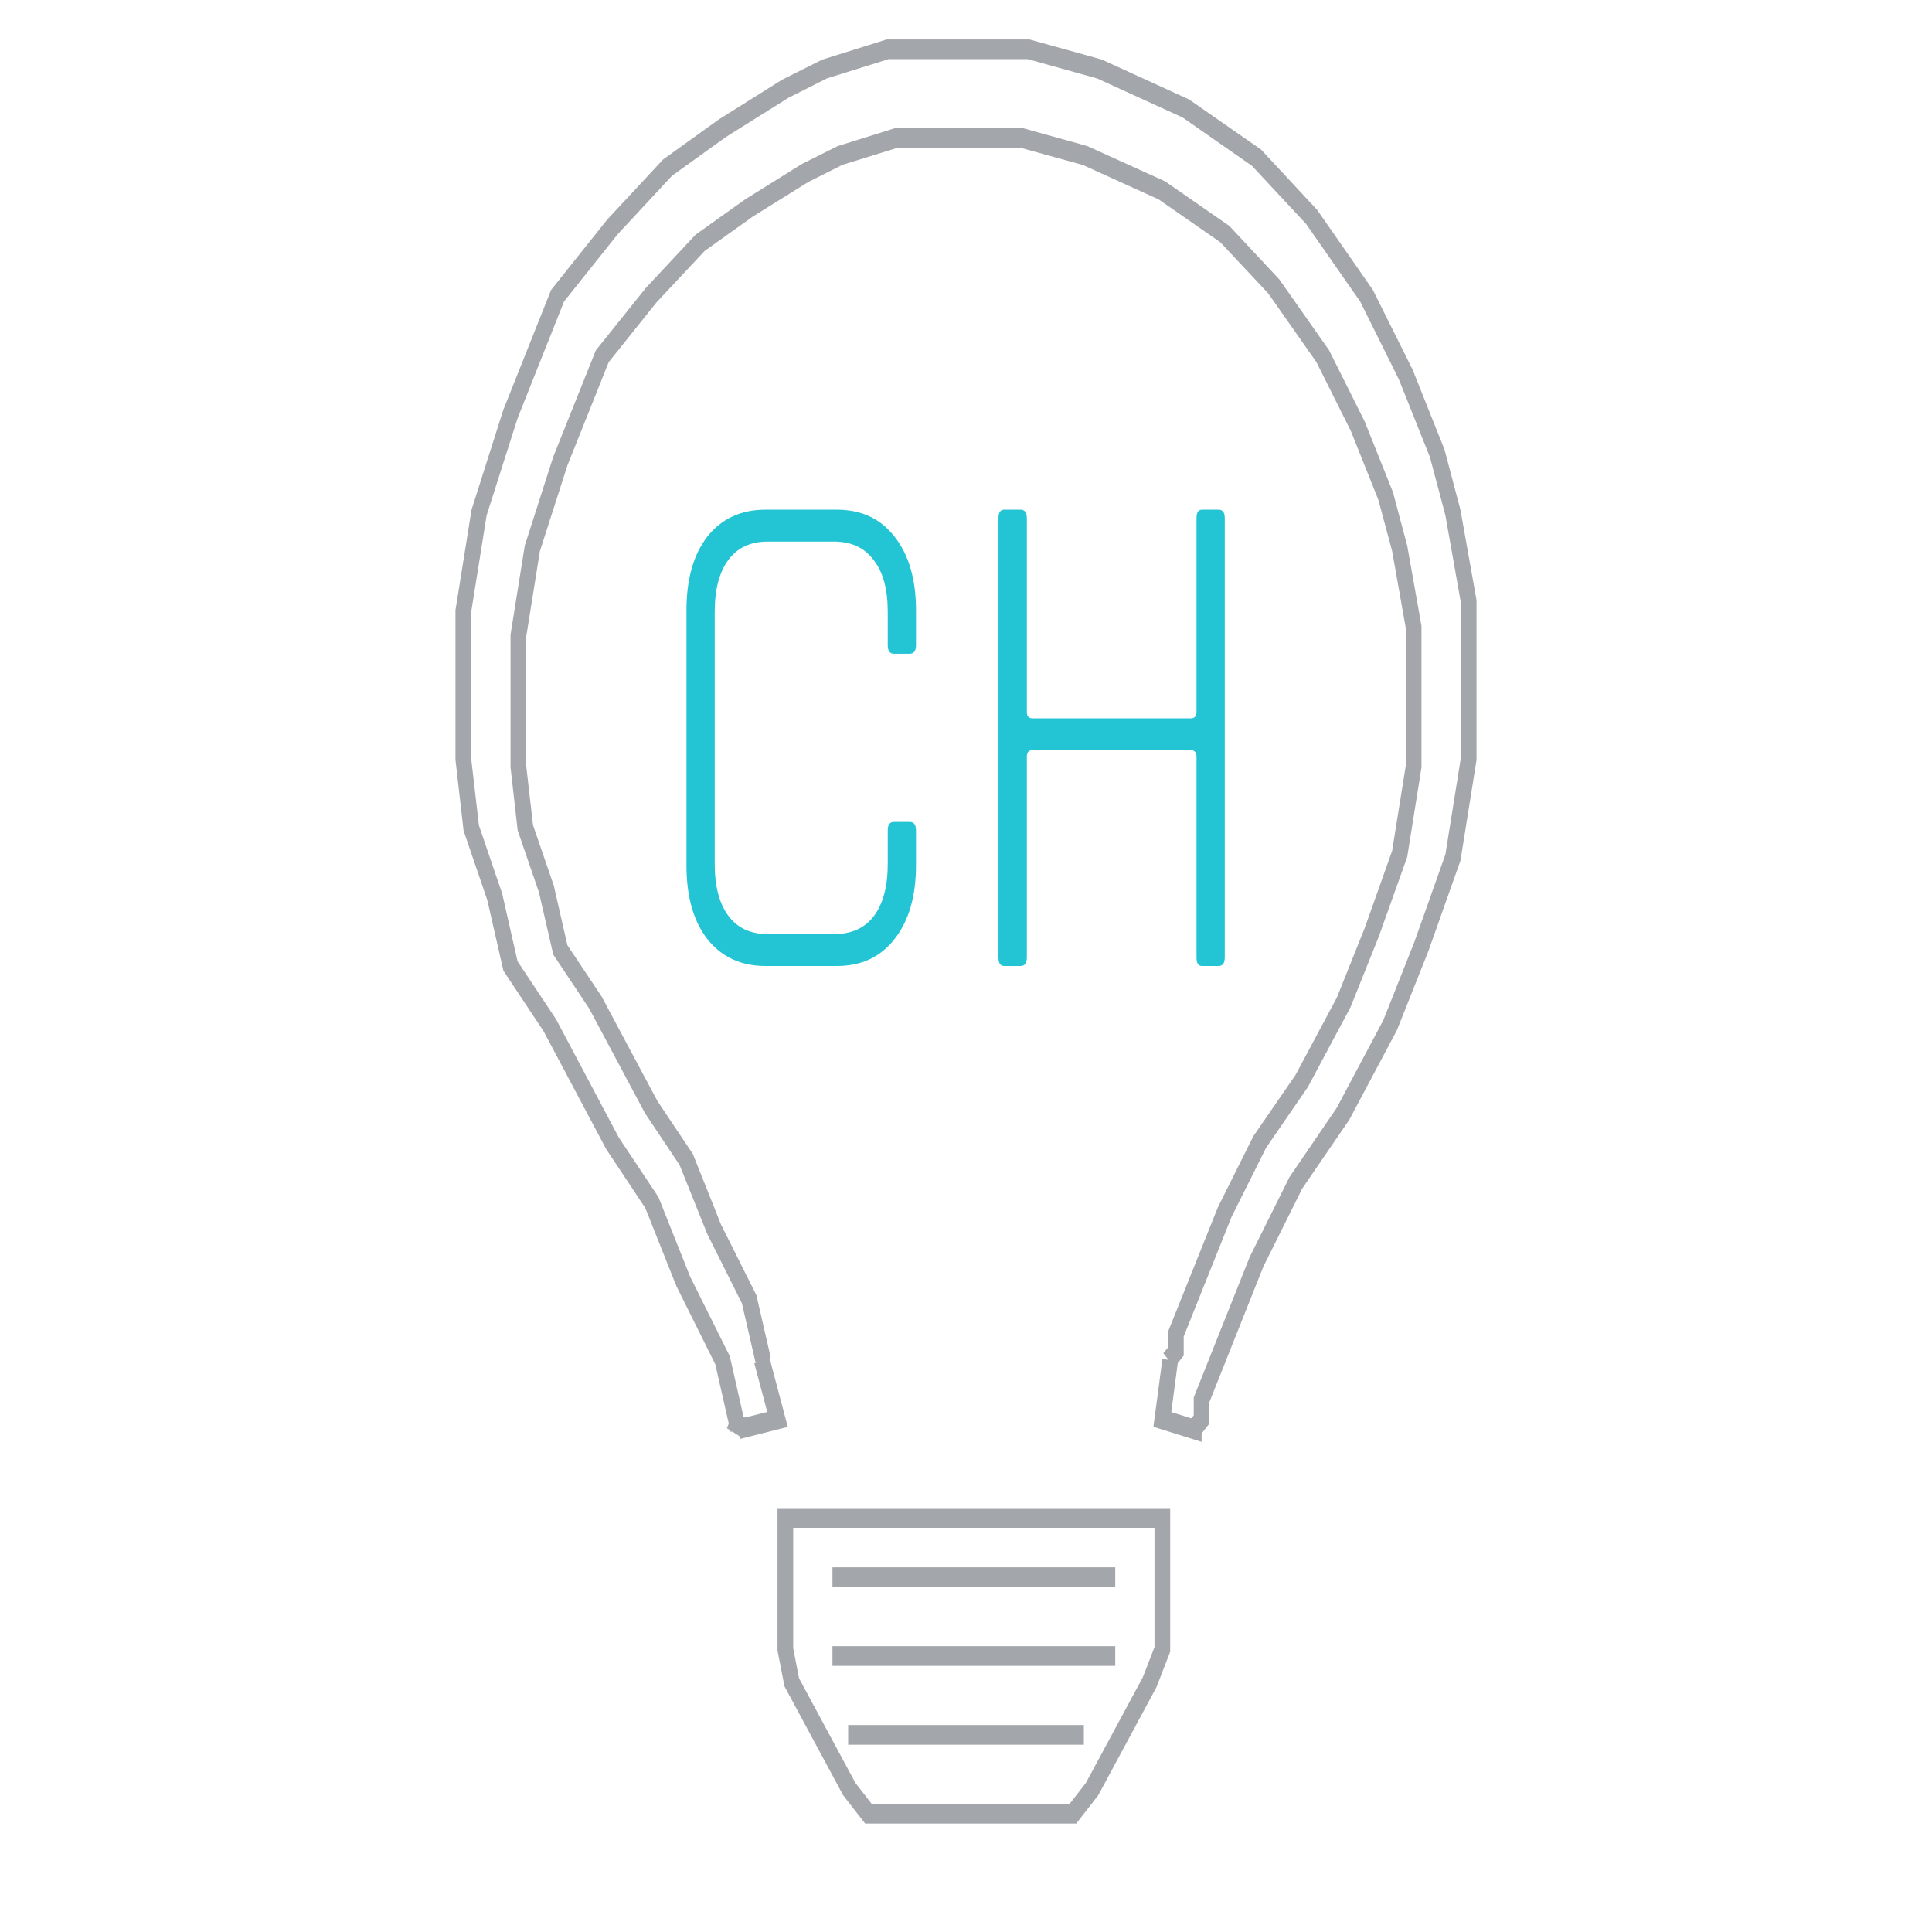
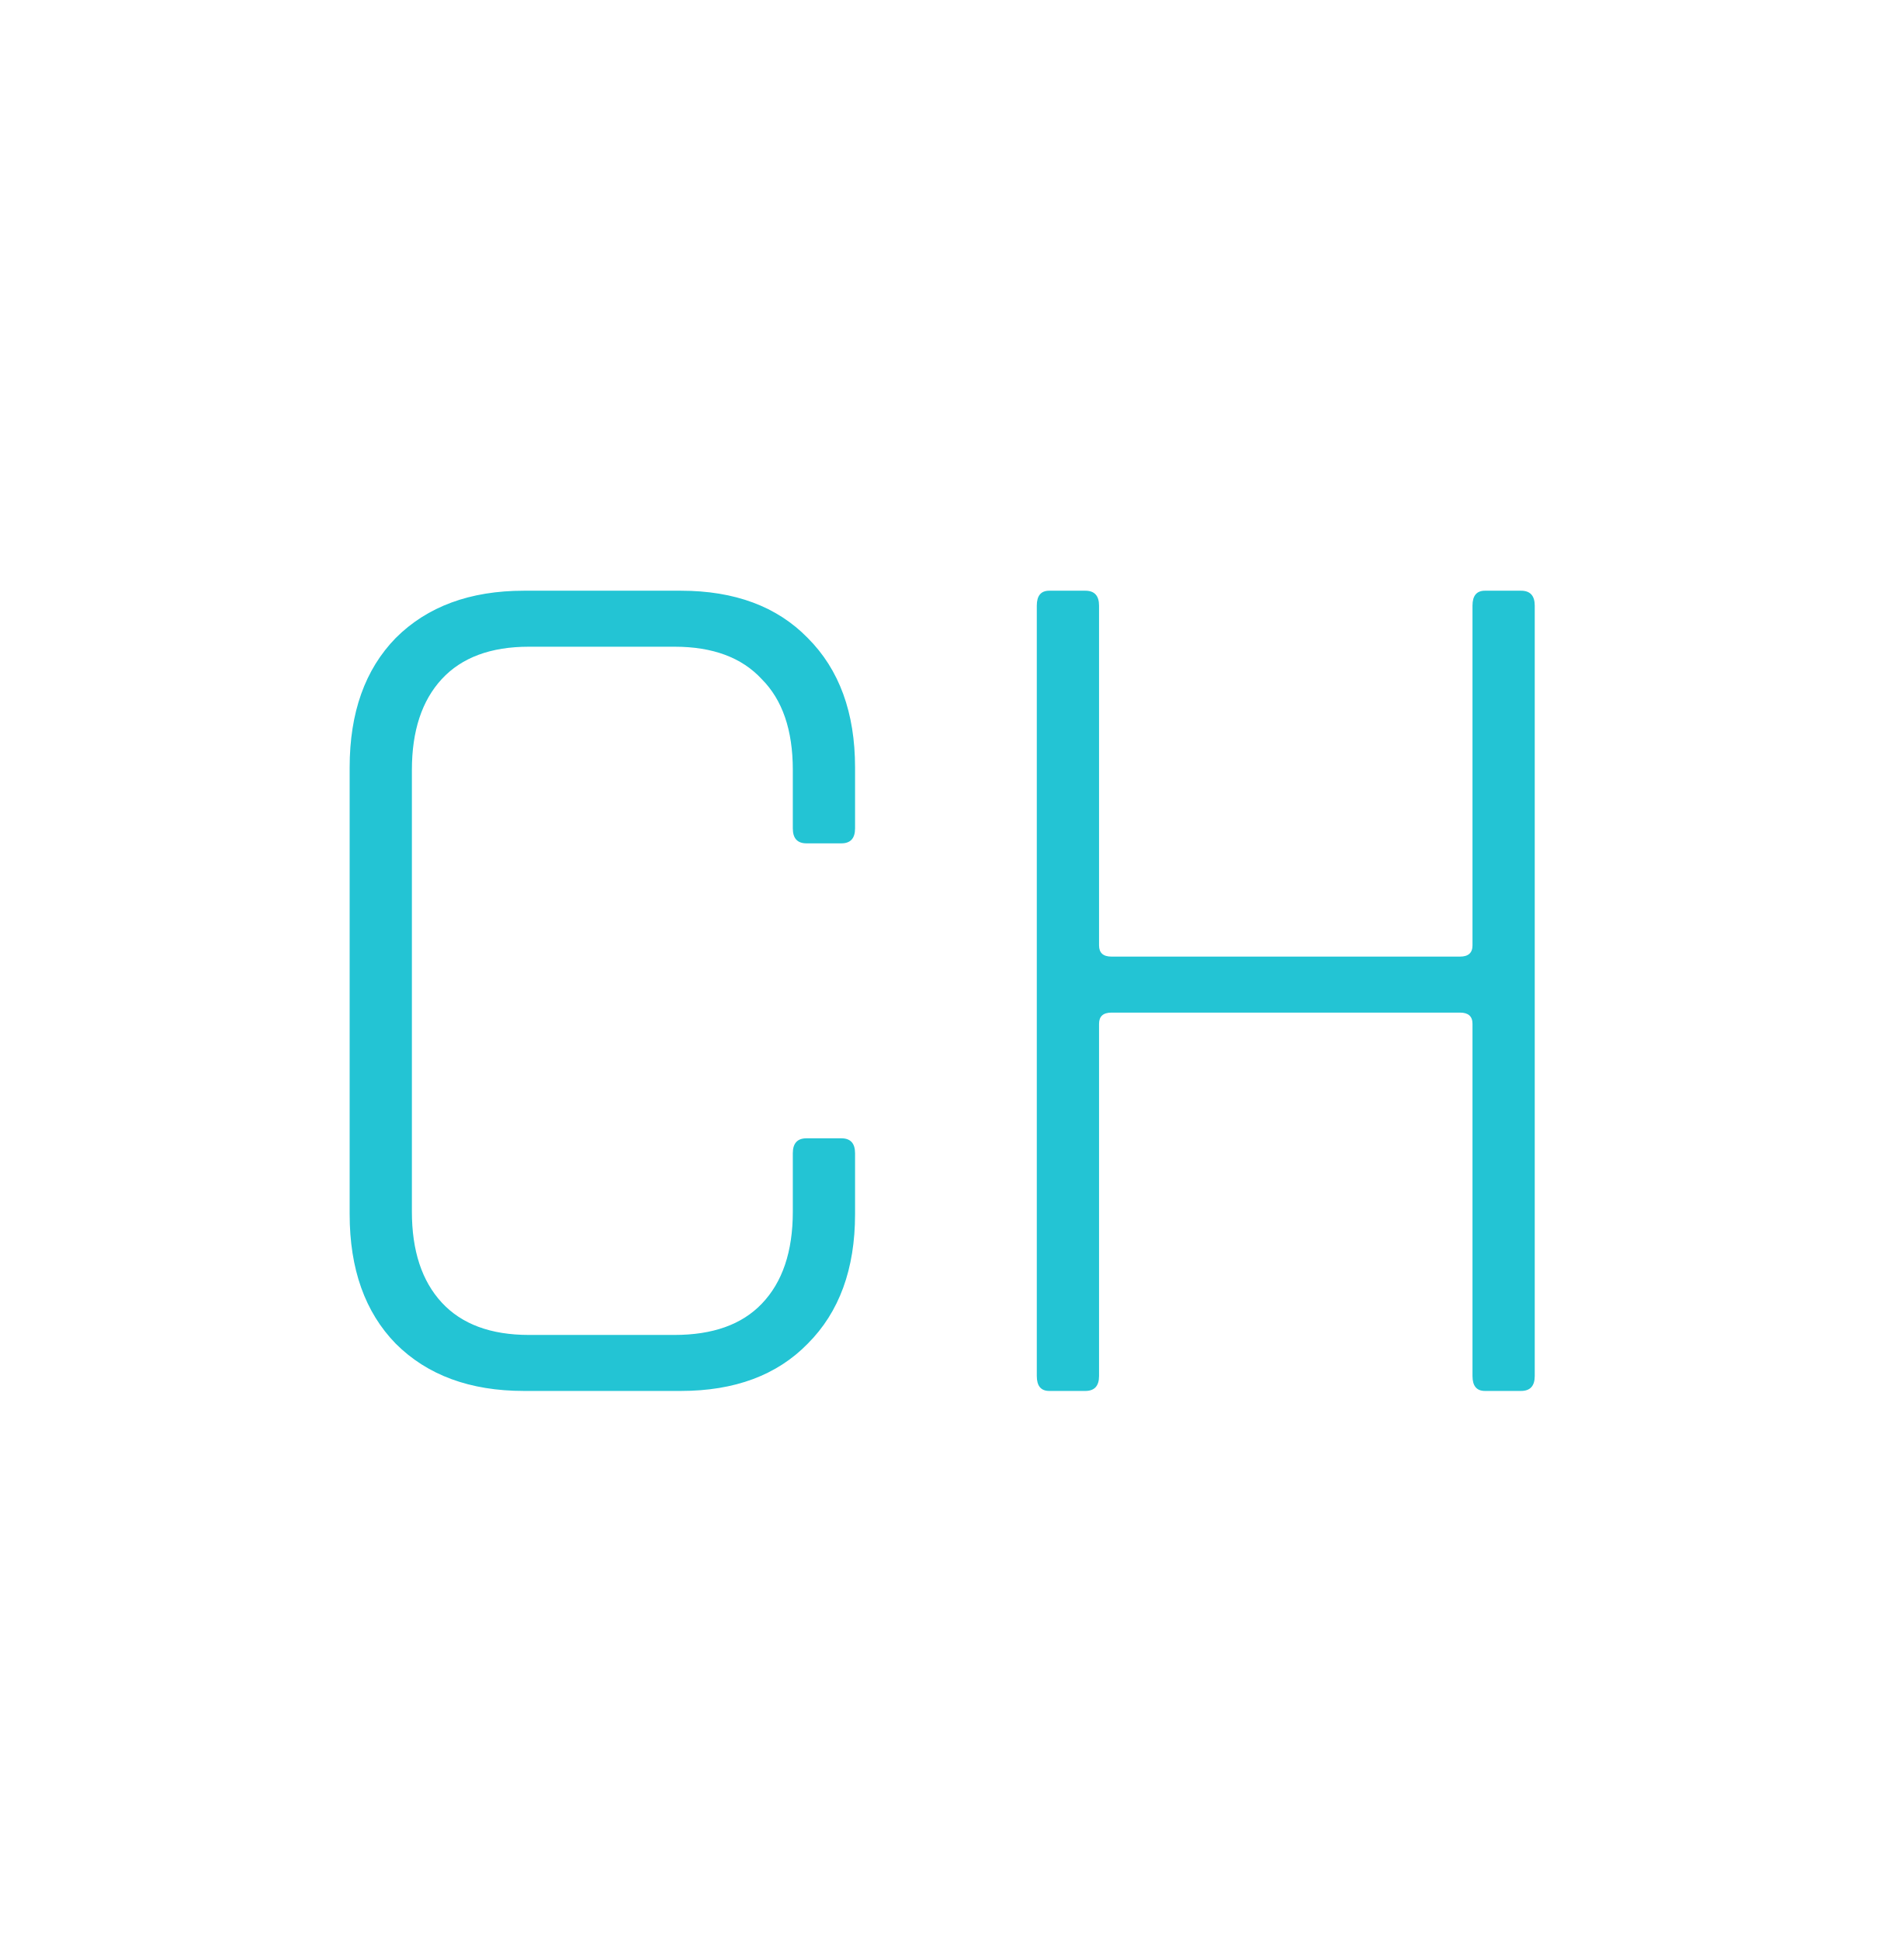
- <svg xmlns="http://www.w3.org/2000/svg" width="16" height="16" viewBox="0 0 16 16" fill="none">
-   <path fill-rule="evenodd" clip-rule="evenodd" d="M6.439 12.49H9.691V13.679L9.577 13.973L9.095 14.868L8.913 15.102H7.165L6.983 14.868L6.497 13.966L6.439 13.67V12.49ZM6.569 12.653V13.65L6.617 13.898L7.084 14.765L7.219 14.939H8.858L8.993 14.765L9.464 13.891L9.561 13.641V12.653H6.569Z" fill="#A3A6AA" />
-   <path d="M6.93 8H6.34C6.137 8 5.976 7.926 5.858 7.777C5.742 7.628 5.685 7.424 5.685 7.165V5.055C5.685 4.797 5.742 4.593 5.858 4.444C5.976 4.295 6.137 4.221 6.34 4.221H6.93C7.133 4.221 7.292 4.295 7.408 4.444C7.526 4.593 7.586 4.797 7.586 5.055V5.343C7.586 5.39 7.569 5.414 7.534 5.414H7.403C7.369 5.414 7.352 5.39 7.352 5.343V5.067C7.352 4.879 7.313 4.736 7.235 4.638C7.16 4.536 7.05 4.485 6.907 4.485H6.359C6.215 4.485 6.106 4.536 6.031 4.638C5.956 4.74 5.919 4.883 5.919 5.067V7.154C5.919 7.338 5.956 7.481 6.031 7.583C6.106 7.685 6.215 7.736 6.359 7.736H6.907C7.05 7.736 7.16 7.687 7.235 7.589C7.313 7.487 7.352 7.342 7.352 7.154V6.877C7.352 6.83 7.369 6.807 7.403 6.807H7.534C7.569 6.807 7.586 6.83 7.586 6.877V7.165C7.586 7.424 7.526 7.628 7.408 7.777C7.292 7.926 7.133 8 6.93 8Z" fill="#23C4D4" />
-   <path d="M8.452 8H8.316C8.285 8 8.269 7.977 8.269 7.929V4.291C8.269 4.244 8.285 4.221 8.316 4.221H8.452C8.486 4.221 8.504 4.244 8.504 4.291V5.896C8.504 5.931 8.519 5.949 8.55 5.949H9.862C9.893 5.949 9.909 5.931 9.909 5.896V4.291C9.909 4.244 9.924 4.221 9.955 4.221H10.091C10.126 4.221 10.143 4.244 10.143 4.291V7.929C10.143 7.977 10.126 8 10.091 8H9.955C9.924 8 9.909 7.977 9.909 7.929V6.266C9.909 6.231 9.893 6.213 9.862 6.213H8.55C8.519 6.213 8.504 6.231 8.504 6.266V7.929C8.504 7.977 8.486 8 8.452 8Z" fill="#23C4D4" />
-   <path fill-rule="evenodd" clip-rule="evenodd" d="M7.342 0.327H8.527L9.124 0.493L9.848 0.824L10.444 1.239L10.908 1.738L11.369 2.4L11.699 3.062L11.963 3.724L12.095 4.223L12.228 4.971V6.294L12.095 7.127L11.831 7.872L11.569 8.531L11.174 9.274L10.784 9.844L10.463 10.489L10.016 11.611V11.789L9.932 11.895L9.84 11.779L9.886 11.721V11.573L10.35 10.409L10.679 9.748L11.07 9.175L11.456 8.449L11.713 7.802L11.97 7.077L12.098 6.278V4.989L11.97 4.267L11.842 3.786L11.585 3.142L11.265 2.498L10.816 1.854L10.369 1.374L9.794 0.973L9.087 0.65L8.513 0.49H7.358L6.849 0.649L6.531 0.809L6.014 1.133L5.566 1.455L5.117 1.938L4.671 2.497L4.287 3.462L4.03 4.268L3.902 5.069V6.28L3.966 6.835L4.159 7.401L4.286 7.961L4.605 8.441L5.125 9.421L5.453 9.914L5.715 10.572L6.044 11.232L6.176 11.814L6.051 11.859L5.924 11.299L5.602 10.652L5.344 10.004L5.021 9.518L4.501 8.539L4.169 8.039L4.036 7.456L3.839 6.879L3.772 6.292V5.053L3.905 4.222L4.168 3.395L4.564 2.401L5.029 1.818L5.491 1.321L5.953 0.989L6.477 0.66L6.809 0.494L7.342 0.327Z" fill="#A3A6AA" />
-   <path fill-rule="evenodd" clip-rule="evenodd" d="M6.15 11.91L6.02 11.828L6.078 11.682L6.208 11.764L6.15 11.91Z" fill="#A3A6AA" />
-   <path fill-rule="evenodd" clip-rule="evenodd" d="M7.413 1.061H8.47L9.003 1.209L9.649 1.502L10.181 1.871L10.595 2.314L11.007 2.901L11.301 3.489L11.536 4.076L11.654 4.519L11.772 5.183V6.357L11.654 7.097L11.418 7.758L11.184 8.342L10.832 9.001L10.485 9.506L10.2 10.076L9.803 11.068V11.227L9.726 11.323L9.634 11.207L9.673 11.159V11.029L10.087 9.996L10.38 9.409L10.729 8.902L11.072 8.26L11.301 7.688L11.529 7.047L11.642 6.341V5.201L11.529 4.563L11.415 4.139L11.187 3.569L10.902 2.999L10.503 2.43L10.106 2.006L9.595 1.651L8.967 1.366L8.456 1.225H7.429L6.977 1.365L6.694 1.507L6.235 1.793L5.836 2.078L5.437 2.504L5.041 2.999L4.7 3.852L4.471 4.565L4.358 5.272V6.343L4.414 6.833L4.586 7.333L4.699 7.828L4.982 8.252L5.445 9.119L5.738 9.557L5.971 10.141L6.264 10.726L6.383 11.243L6.258 11.288L6.144 10.793L5.858 10.221L5.628 9.648L5.341 9.218L4.878 8.35L4.582 7.906L4.463 7.389L4.287 6.877L4.228 6.355V5.256L4.346 4.518L4.581 3.785L4.934 2.902L5.349 2.384L5.761 1.943L6.174 1.649L6.641 1.358L6.937 1.21L7.413 1.061Z" fill="#A3A6AA" />
-   <path fill-rule="evenodd" clip-rule="evenodd" d="M6.354 11.693L6.247 11.291L6.371 11.239L6.524 11.817L6.127 11.917L6.101 11.757L6.354 11.693Z" fill="#A3A6AA" />
-   <path fill-rule="evenodd" clip-rule="evenodd" d="M9.627 11.252L9.755 11.279L9.7 11.694L9.894 11.755H9.951V11.941L9.552 11.816L9.627 11.252Z" fill="#A3A6AA" />
-   <path fill-rule="evenodd" clip-rule="evenodd" d="M9.236 13.143H6.894V12.98H9.236V13.143Z" fill="#A3A6AA" />
-   <path fill-rule="evenodd" clip-rule="evenodd" d="M9.236 13.796H6.894V13.633H9.236V13.796Z" fill="#A3A6AA" />
-   <path fill-rule="evenodd" clip-rule="evenodd" d="M8.976 14.449L7.024 14.449L7.024 14.286L8.976 14.286L8.976 14.449Z" fill="#A3A6AA" />
+ <svg xmlns="http://www.w3.org/2000/svg" width="52" height="53" viewBox="0 0 52 53" fill="none">
+   <path d="M18.594 38H14.31C12.837 38 11.669 37.569 10.808 36.708C9.969 35.847 9.55 34.668 9.55 33.172V20.966C9.55 19.47 9.969 18.291 10.808 17.43C11.669 16.569 12.837 16.138 14.31 16.138H18.594C20.067 16.138 21.223 16.569 22.062 17.43C22.923 18.291 23.354 19.47 23.354 20.966V22.632C23.354 22.904 23.229 23.04 22.98 23.04H22.028C21.779 23.04 21.654 22.904 21.654 22.632V21.034C21.654 19.946 21.371 19.119 20.804 18.552C20.26 17.963 19.467 17.668 18.424 17.668H14.446C13.403 17.668 12.61 17.963 12.066 18.552C11.522 19.141 11.25 19.969 11.25 21.034V33.104C11.25 34.169 11.522 34.997 12.066 35.586C12.61 36.175 13.403 36.47 14.446 36.47H18.424C19.467 36.47 20.26 36.187 20.804 35.62C21.371 35.031 21.654 34.192 21.654 33.104V31.506C21.654 31.234 21.779 31.098 22.028 31.098H22.98C23.229 31.098 23.354 31.234 23.354 31.506V33.172C23.354 34.668 22.923 35.847 22.062 36.708C21.223 37.569 20.067 38 18.594 38ZM29.644 38H28.658C28.431 38 28.318 37.864 28.318 37.592V16.546C28.318 16.274 28.431 16.138 28.658 16.138H29.644C29.893 16.138 30.018 16.274 30.018 16.546V25.828C30.018 26.032 30.131 26.134 30.358 26.134H39.878C40.104 26.134 40.218 26.032 40.218 25.828V16.546C40.218 16.274 40.331 16.138 40.558 16.138H41.544C41.793 16.138 41.918 16.274 41.918 16.546V37.592C41.918 37.864 41.793 38 41.544 38H40.558C40.331 38 40.218 37.864 40.218 37.592V27.97C40.218 27.766 40.104 27.664 39.878 27.664H30.358C30.131 27.664 30.018 27.766 30.018 27.97V37.592C30.018 37.864 29.893 38 29.644 38Z" fill="#23C4D4" />
</svg>
